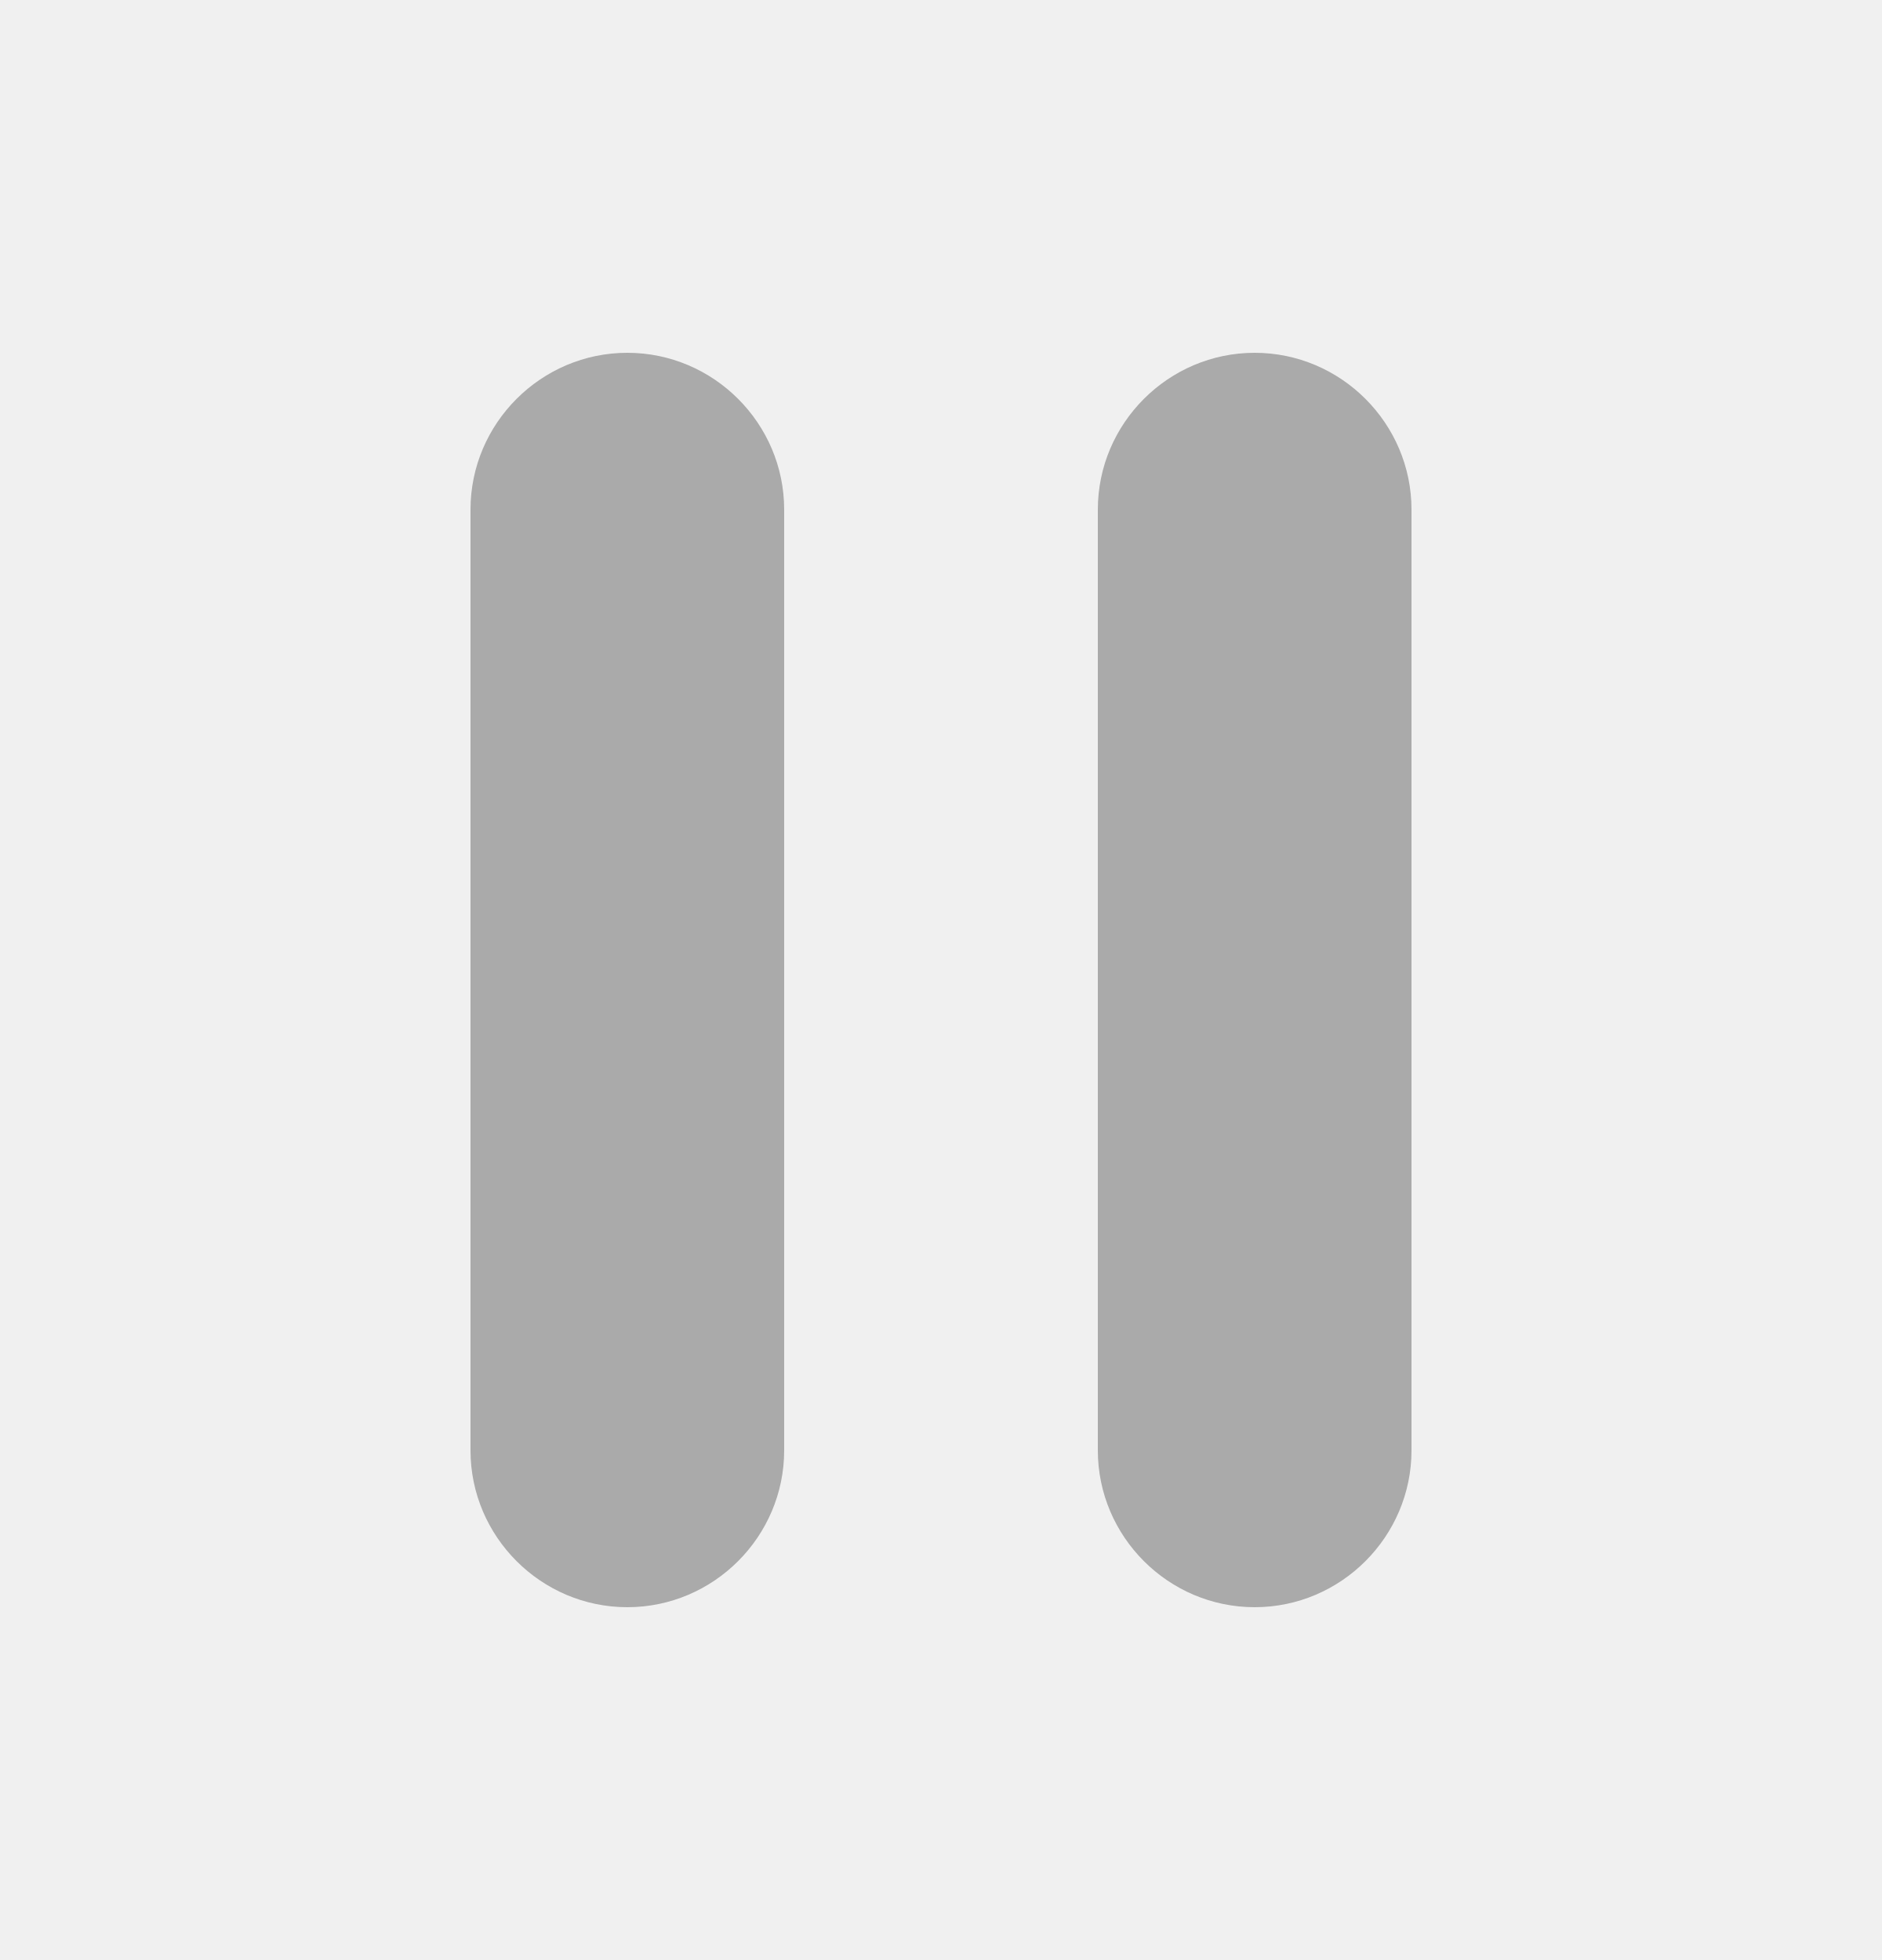
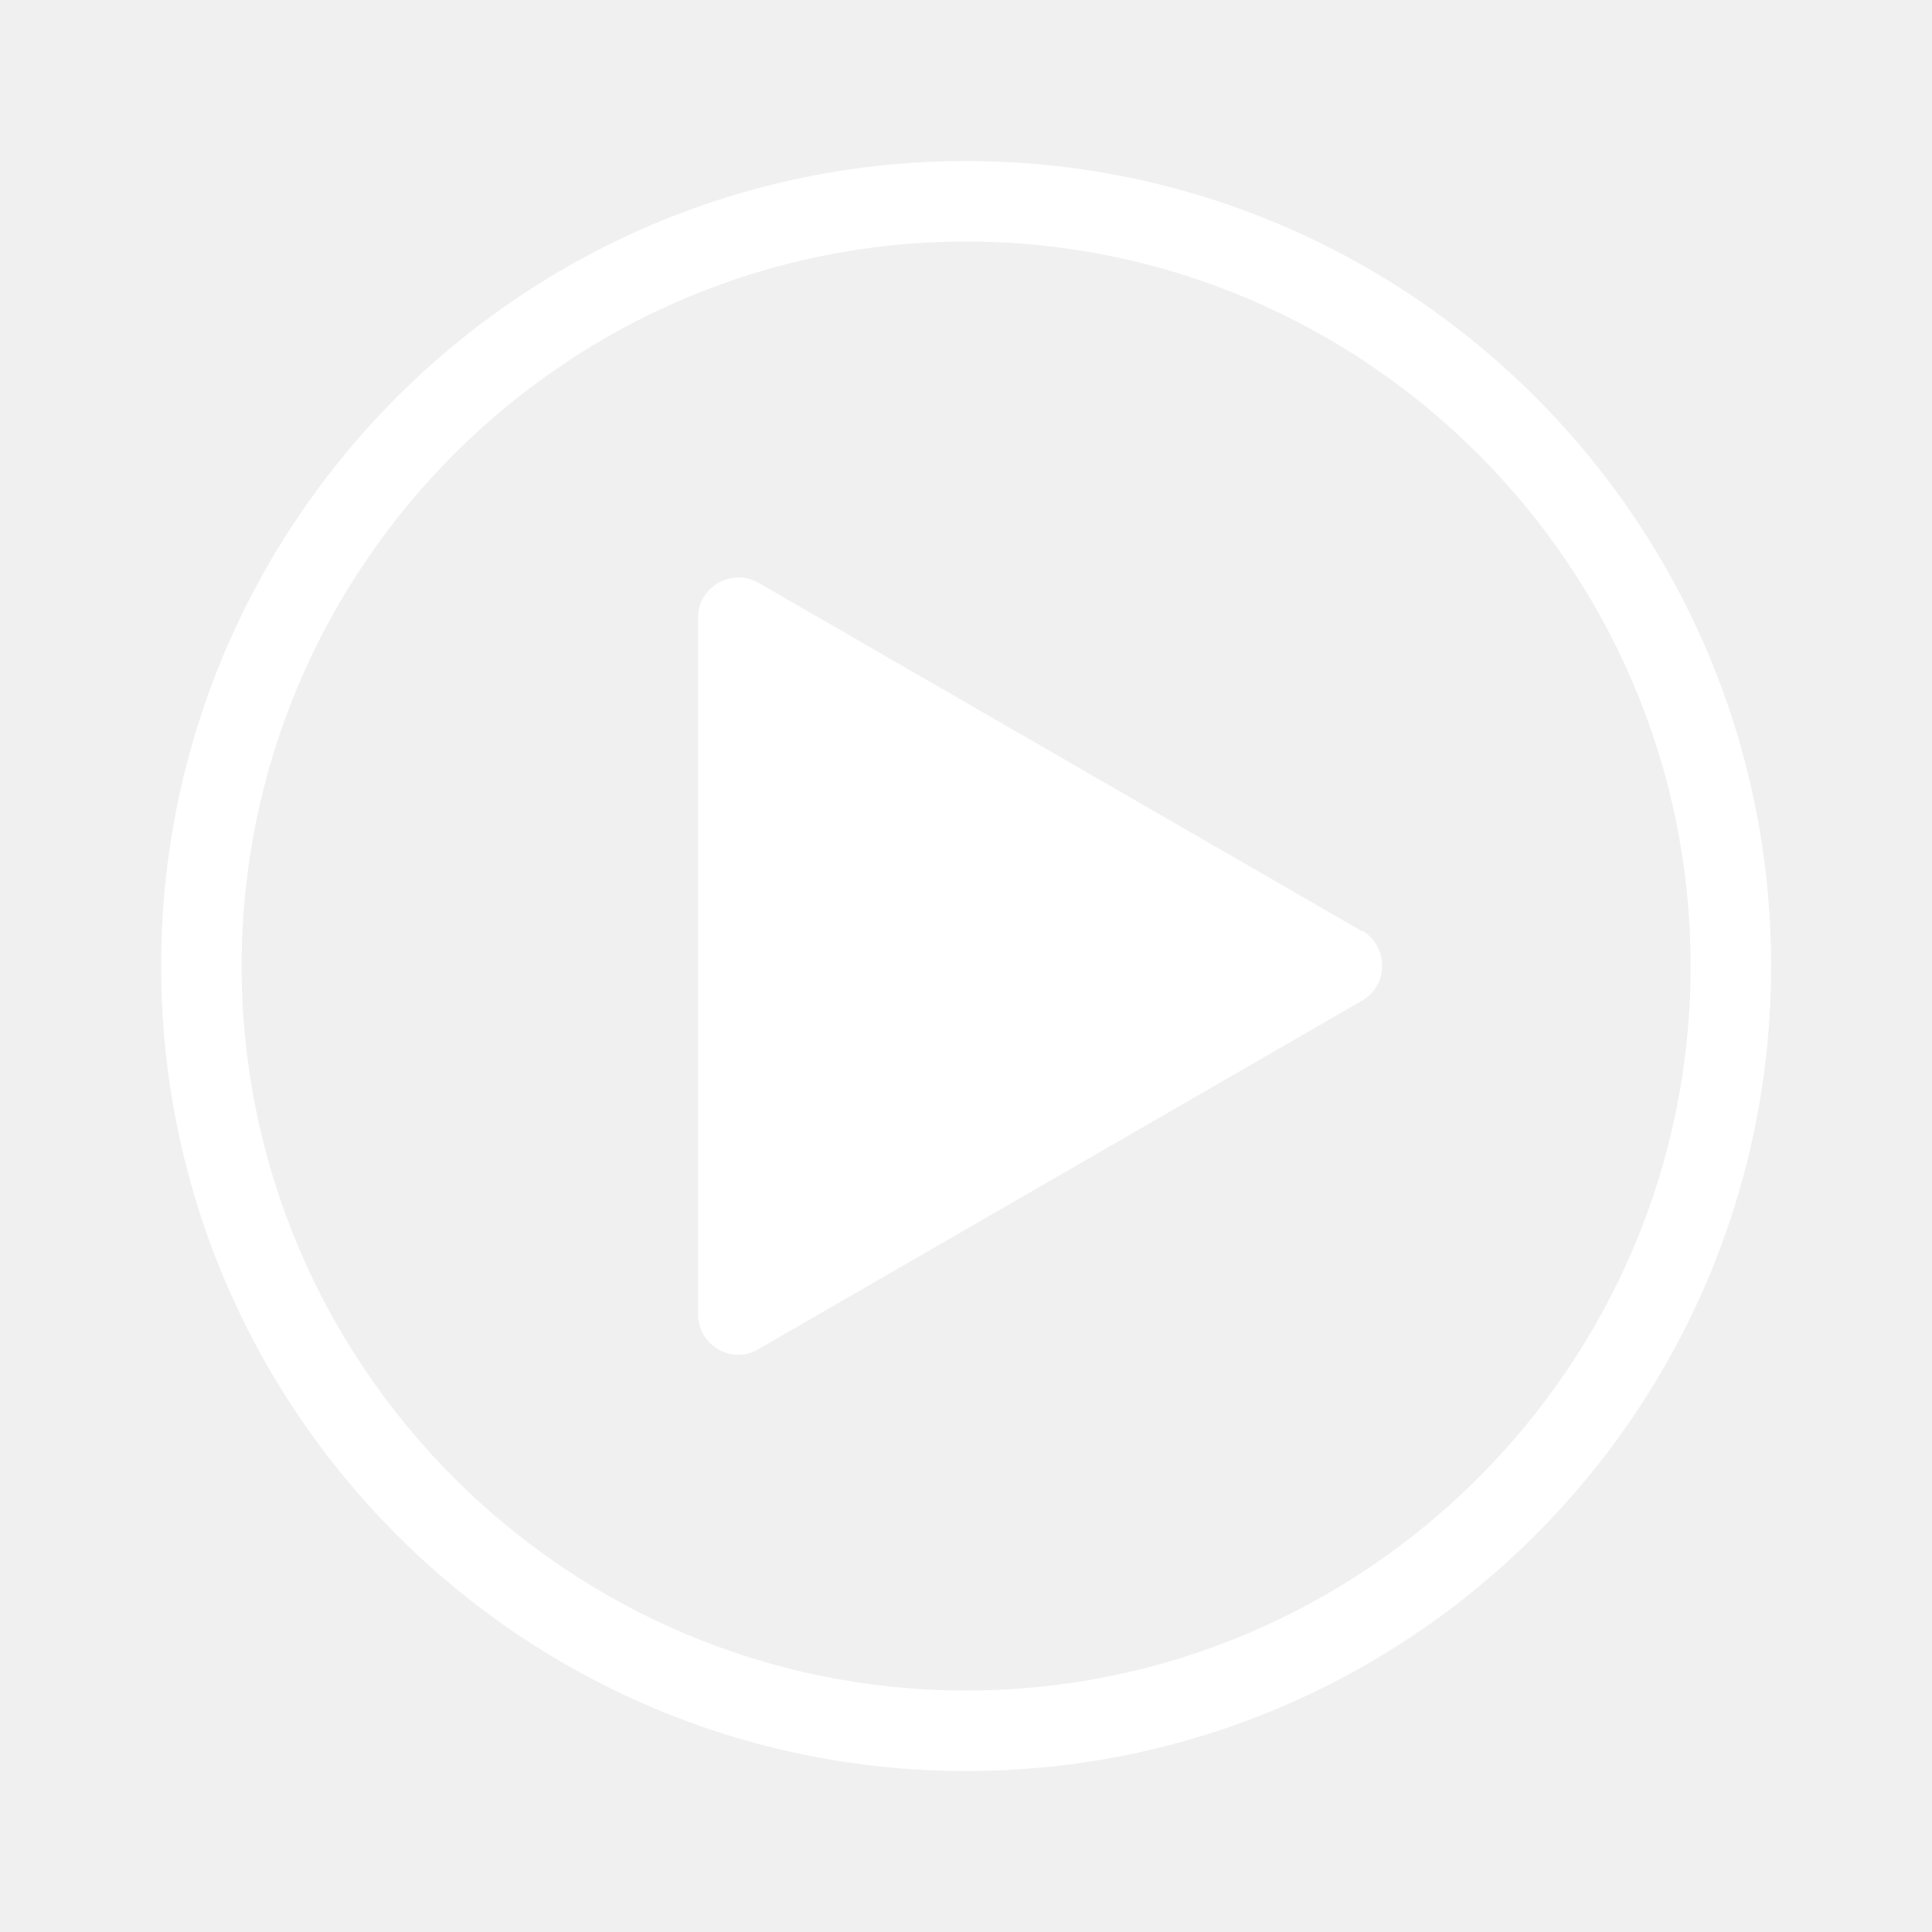
- <svg xmlns="http://www.w3.org/2000/svg" width="24" height="25" viewBox="0 0 24 25" fill="none">
-   <path fill-rule="evenodd" clip-rule="evenodd" d="M6 6.5C6 5.4 6.9 4.5 8 4.5C9.1 4.5 10 5.4 10 6.5V18.5C10 19.6 9.1 20.5 8 20.5C6.9 20.5 6 19.6 6 18.5V6.5ZM14 6.5C14 5.4 14.9 4.5 16 4.5C17.1 4.5 18 5.4 18 6.5V18.5C18 19.6 17.1 20.5 16 20.5C14.9 20.5 14 19.6 14 18.5V6.5Z" fill="#AAAAAA" />
+ <svg xmlns="http://www.w3.org/2000/svg" width="80" height="80" viewBox="0 0 80 80" fill="none">
+   <g id="play-circle">
+     <path id="Vector" fill-rule="evenodd" clip-rule="evenodd" d="M70.005 40.001C70.005 23.468 56.538 10.001 40.005 10.001C23.472 10.001 10.005 23.468 10.005 40.001C10.005 56.535 23.472 70.001 40.005 70.001C56.538 70.001 70.005 56.535 70.005 40.001ZM6.672 40.001C6.672 21.601 21.605 6.668 40.005 6.668C58.405 6.668 73.338 21.601 73.338 40.001C73.338 58.401 58.405 73.335 40.005 73.335C21.605 73.335 6.672 58.401 6.672 40.001ZM31.406 24.132L56.406 38.565V38.532C57.506 39.199 57.506 40.798 56.406 41.432L31.406 55.865C30.306 56.532 28.906 55.699 28.906 54.432V25.565C28.906 24.299 30.306 23.498 31.406 24.132Z" fill="white" />
+   </g>
</svg>
